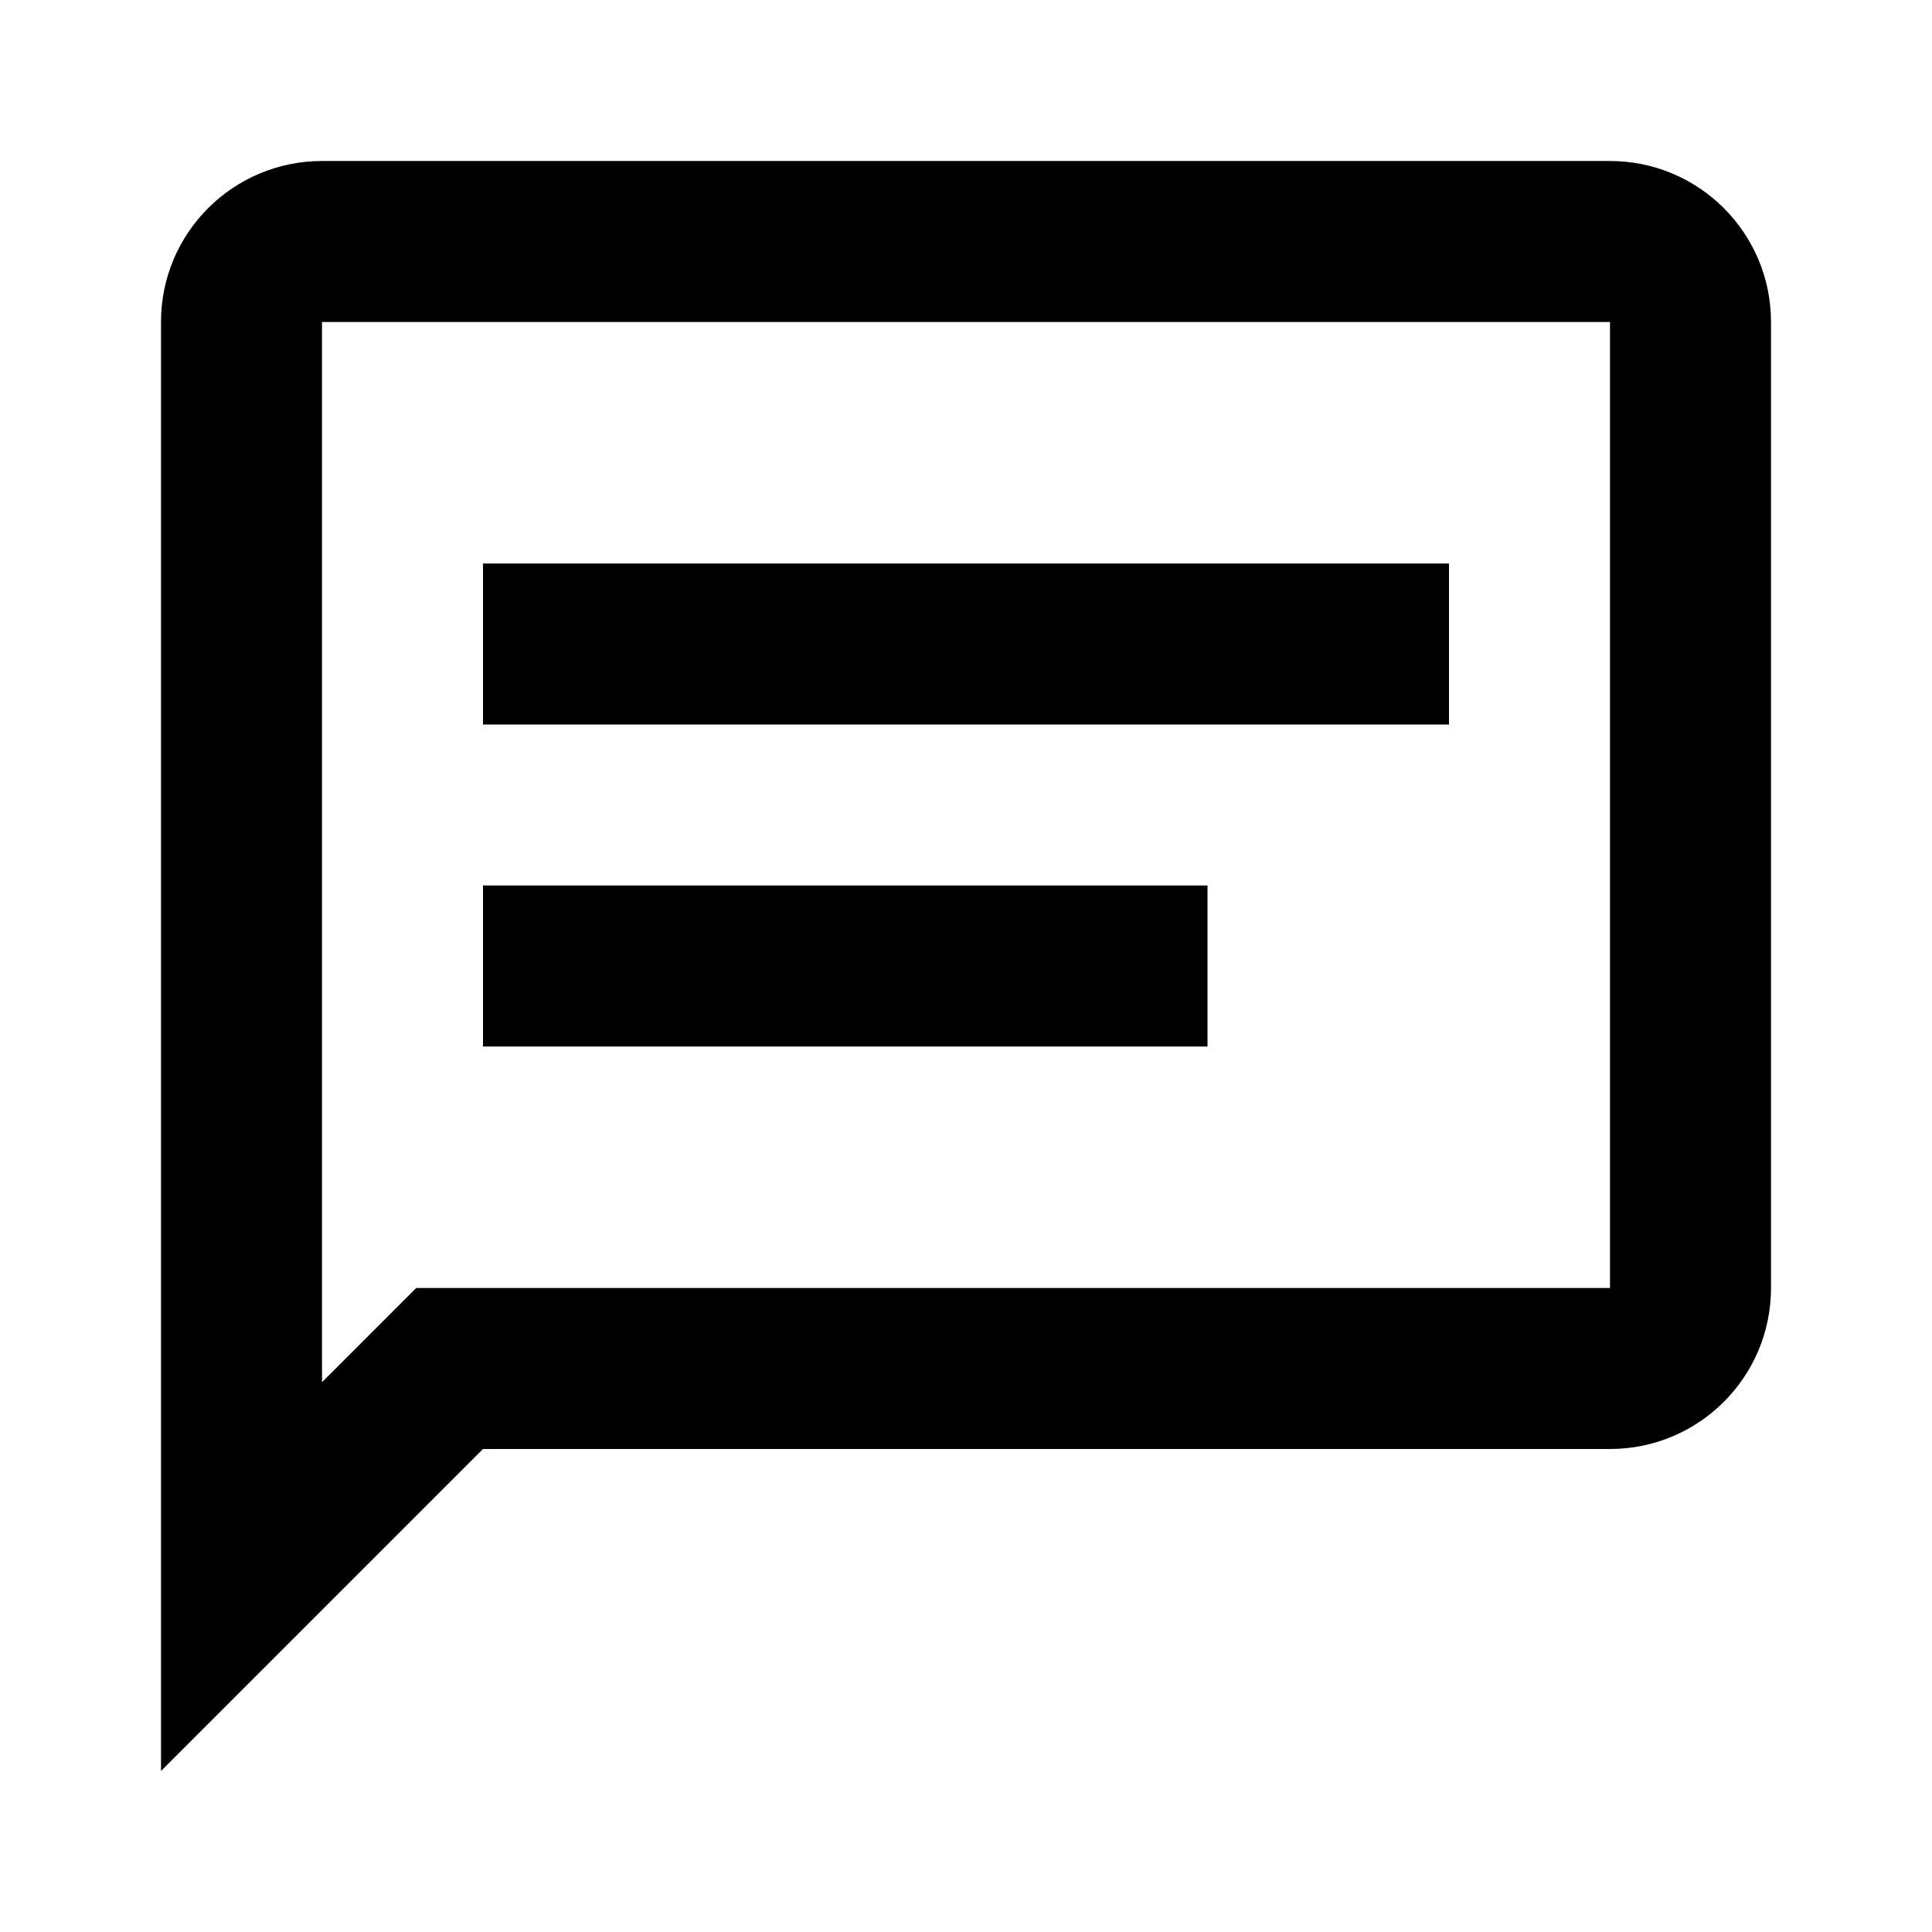
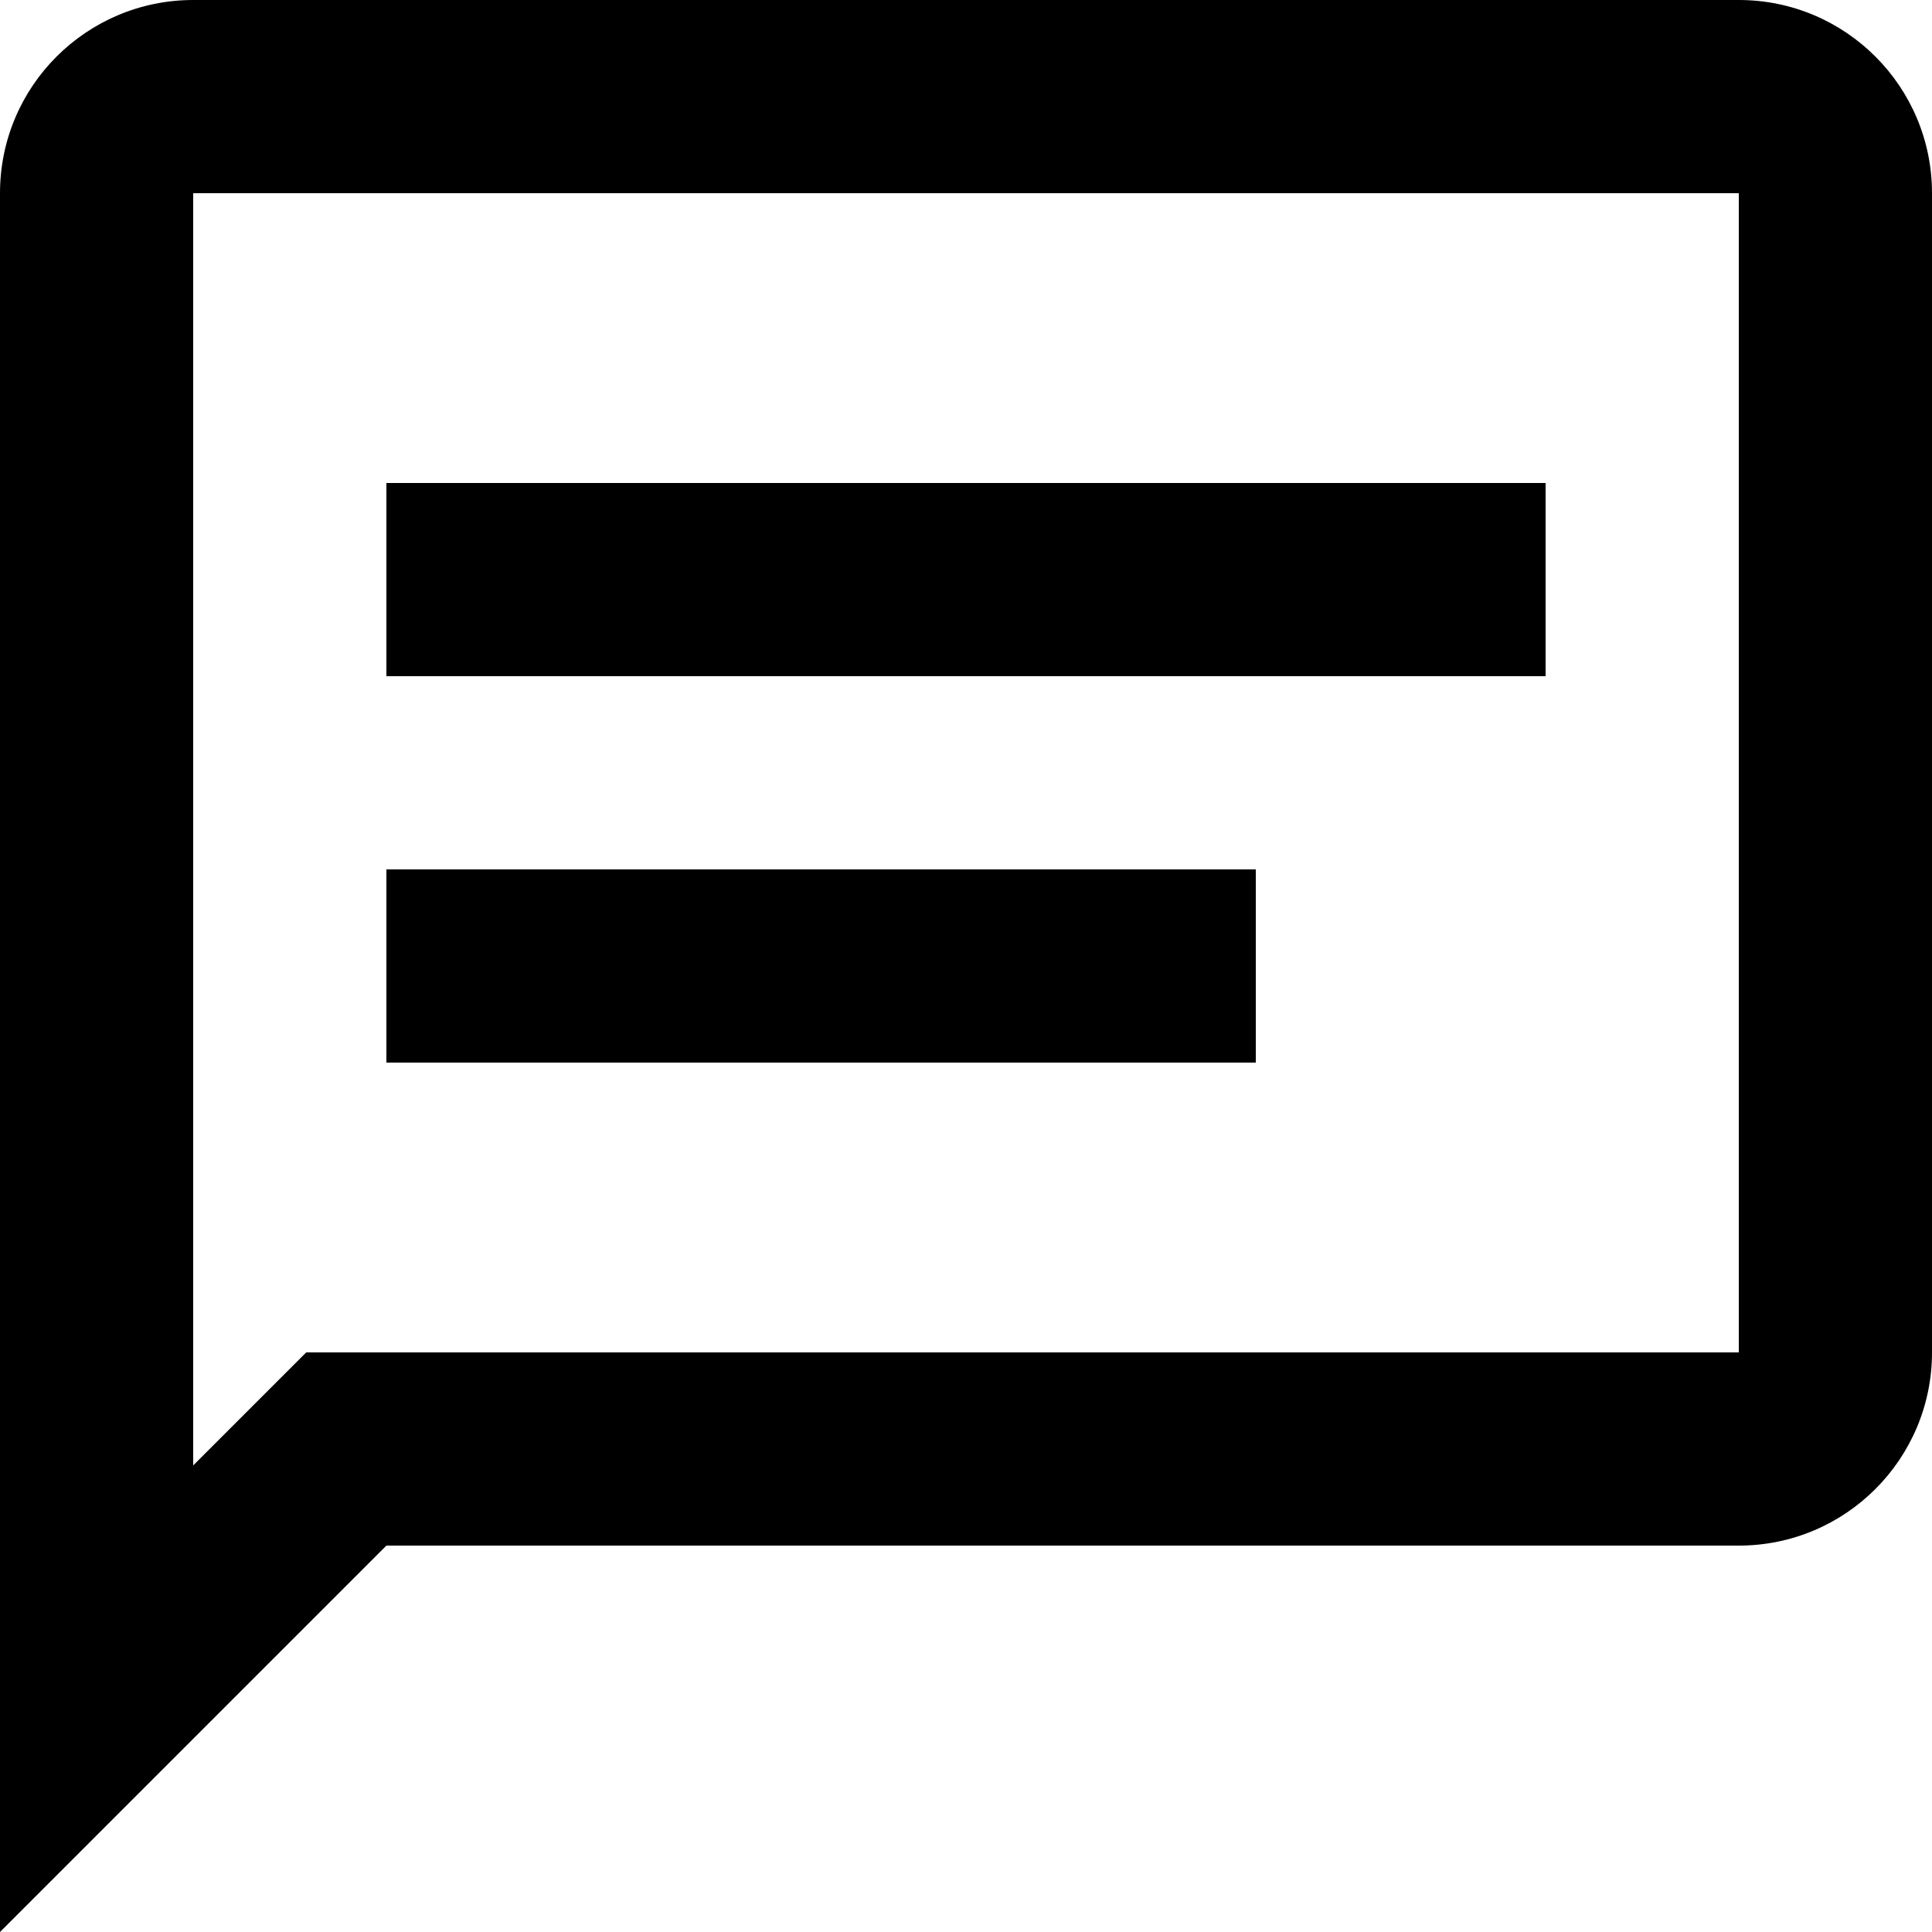
- <svg xmlns="http://www.w3.org/2000/svg" version="1.1" width="24" height="24" viewBox="0 0 24 24">
-   <path d="M20,2A2,2 0 0,1 22,4V16A2,2 0 0,1 20,18H6L2,22V4C2,2.89 2.9,2 4,2H20M4,4V17.17L5.17,16H20V4H4M6,7H18V9H6V7M6,11H15V13H6V11Z" />
+ <svg xmlns="http://www.w3.org/2000/svg" version="1.1" width="20" height="20" viewBox="0 0 20 20" id="svg1156">
+   <defs id="defs1160" />
+   <path d="m 18,0 a 2,2 0 0 1 2,2 v 12 a 2,2 0 0 1 -2,2 H 4 L 0,20 V 2 C 0,0.89 0.9,0 2,0 H 18 M 2,2 V 15.17 L 3.17,14 H 18 V 2 H 2 M 4,5 H 16 V 7 H 4 V 5 m 0,4 h 9 v 2 H 4 Z" id="path1154" />
</svg>
